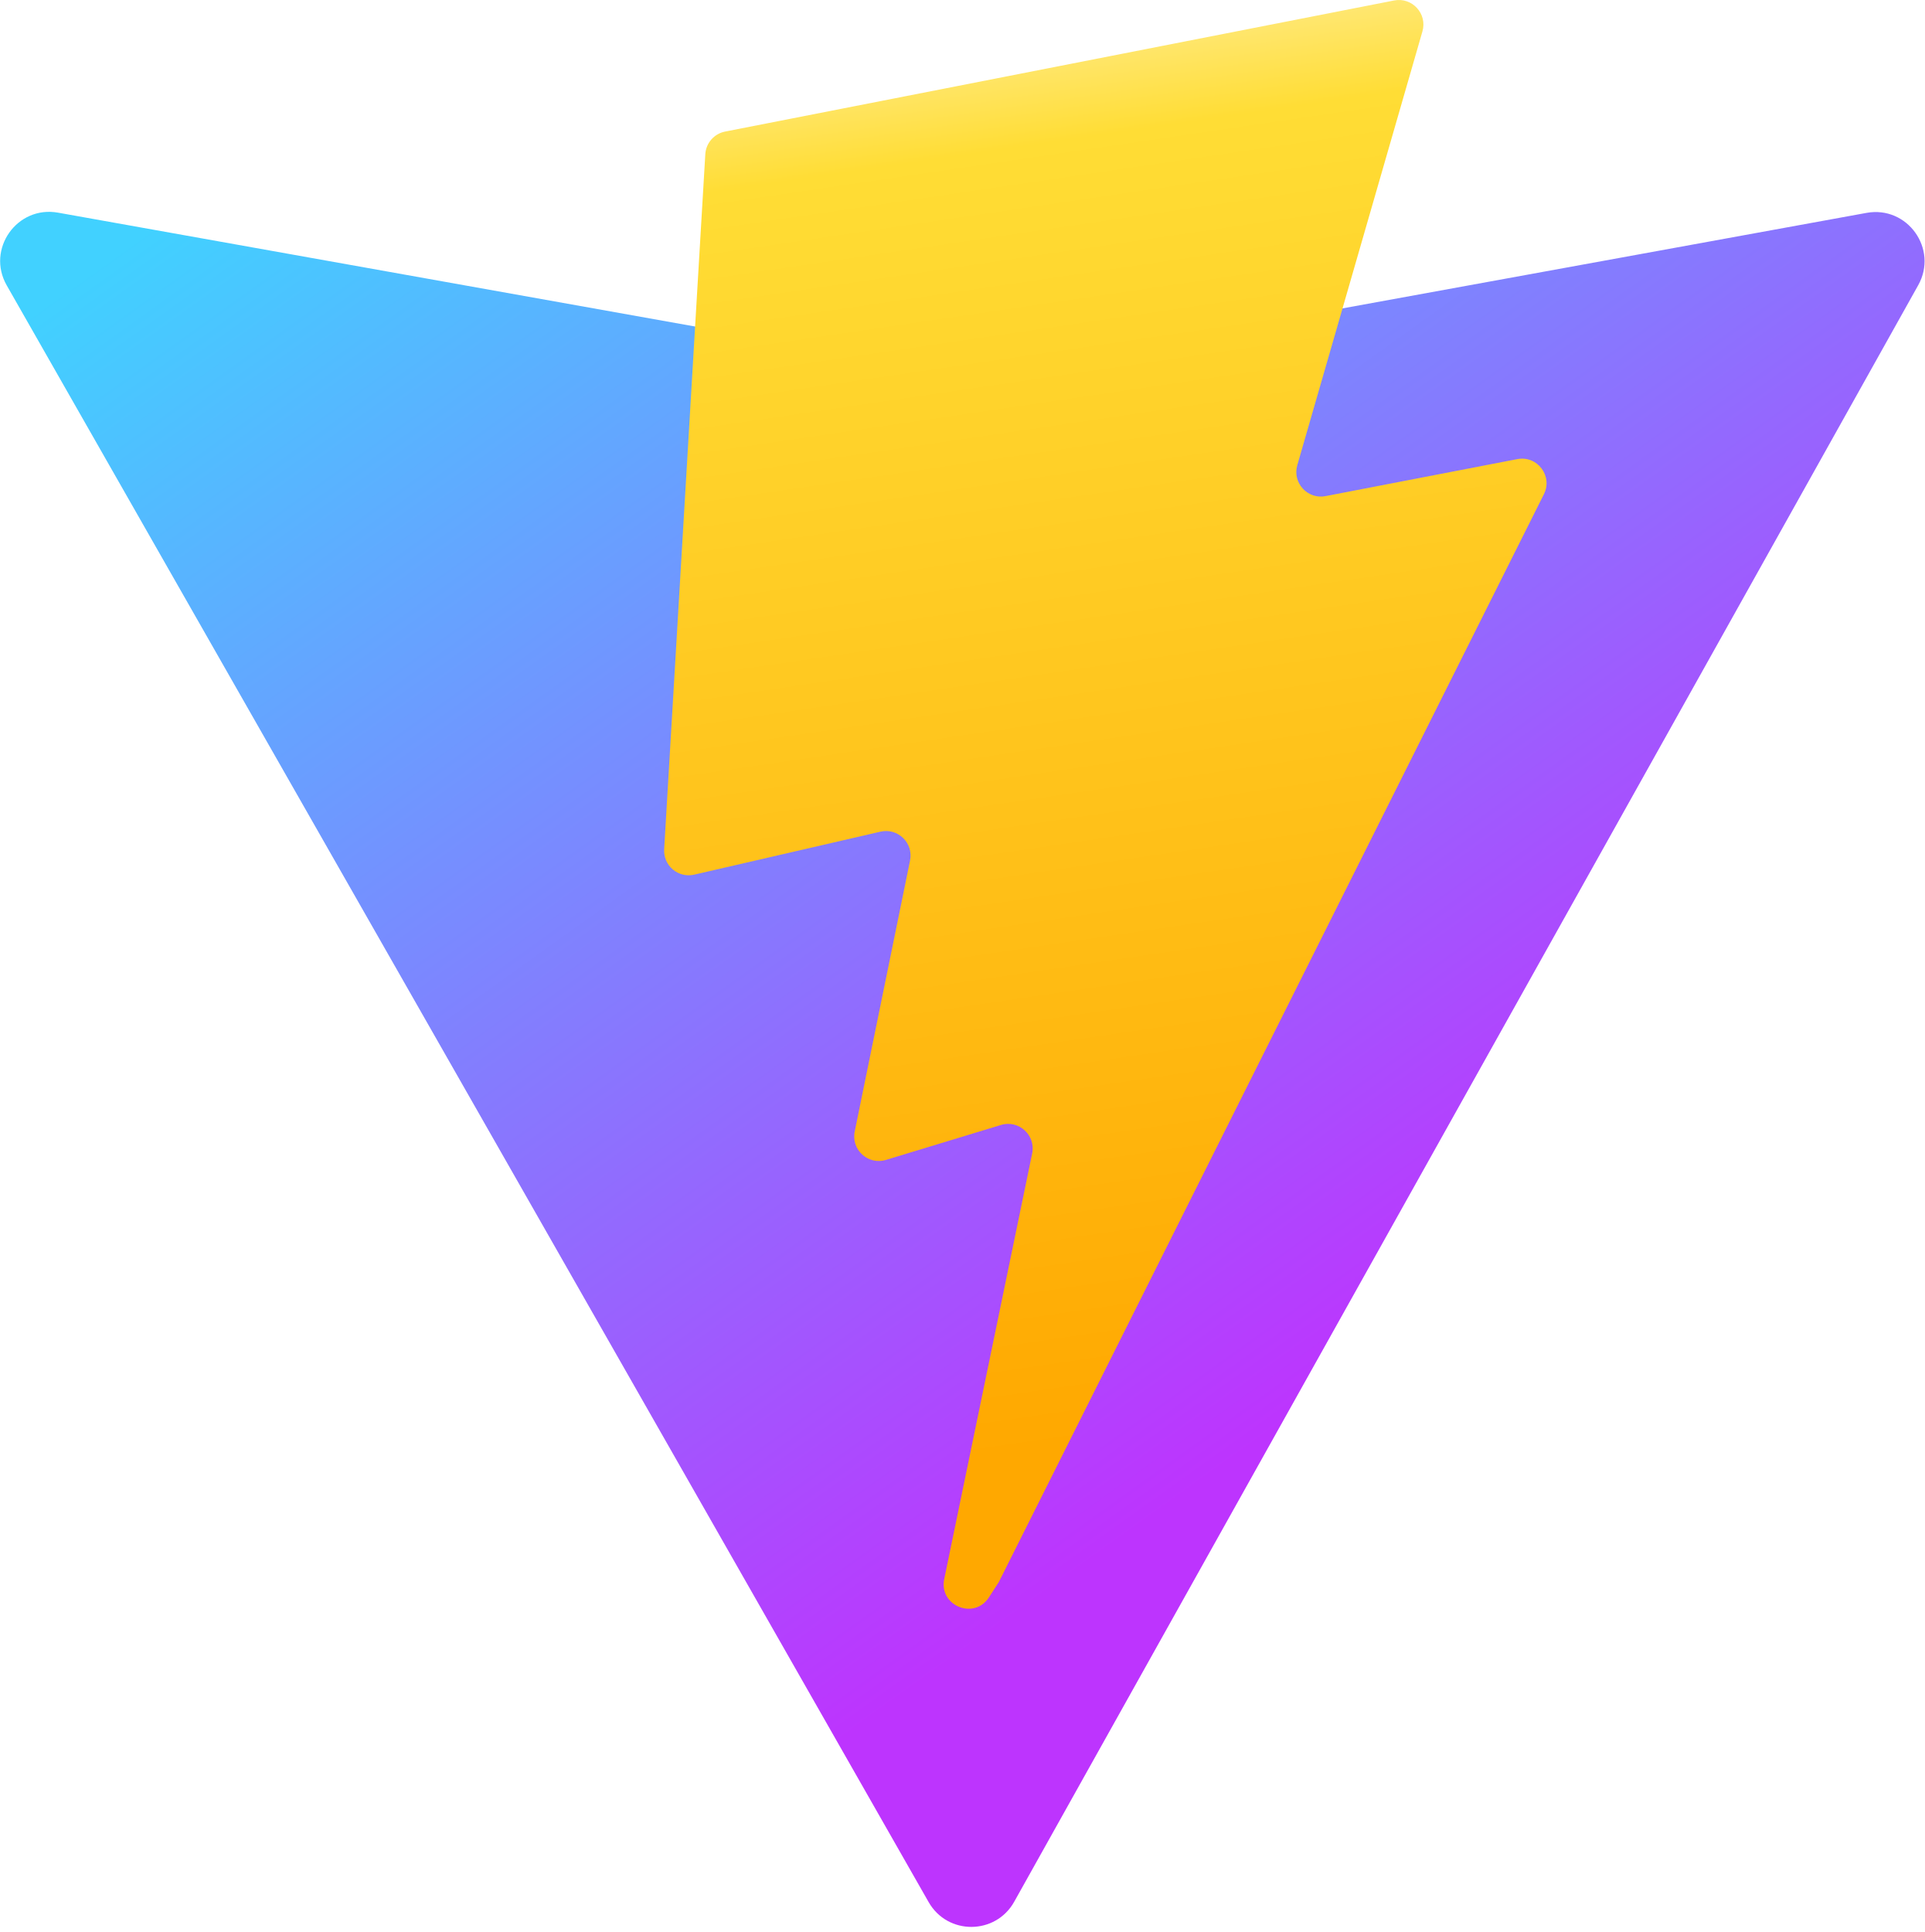
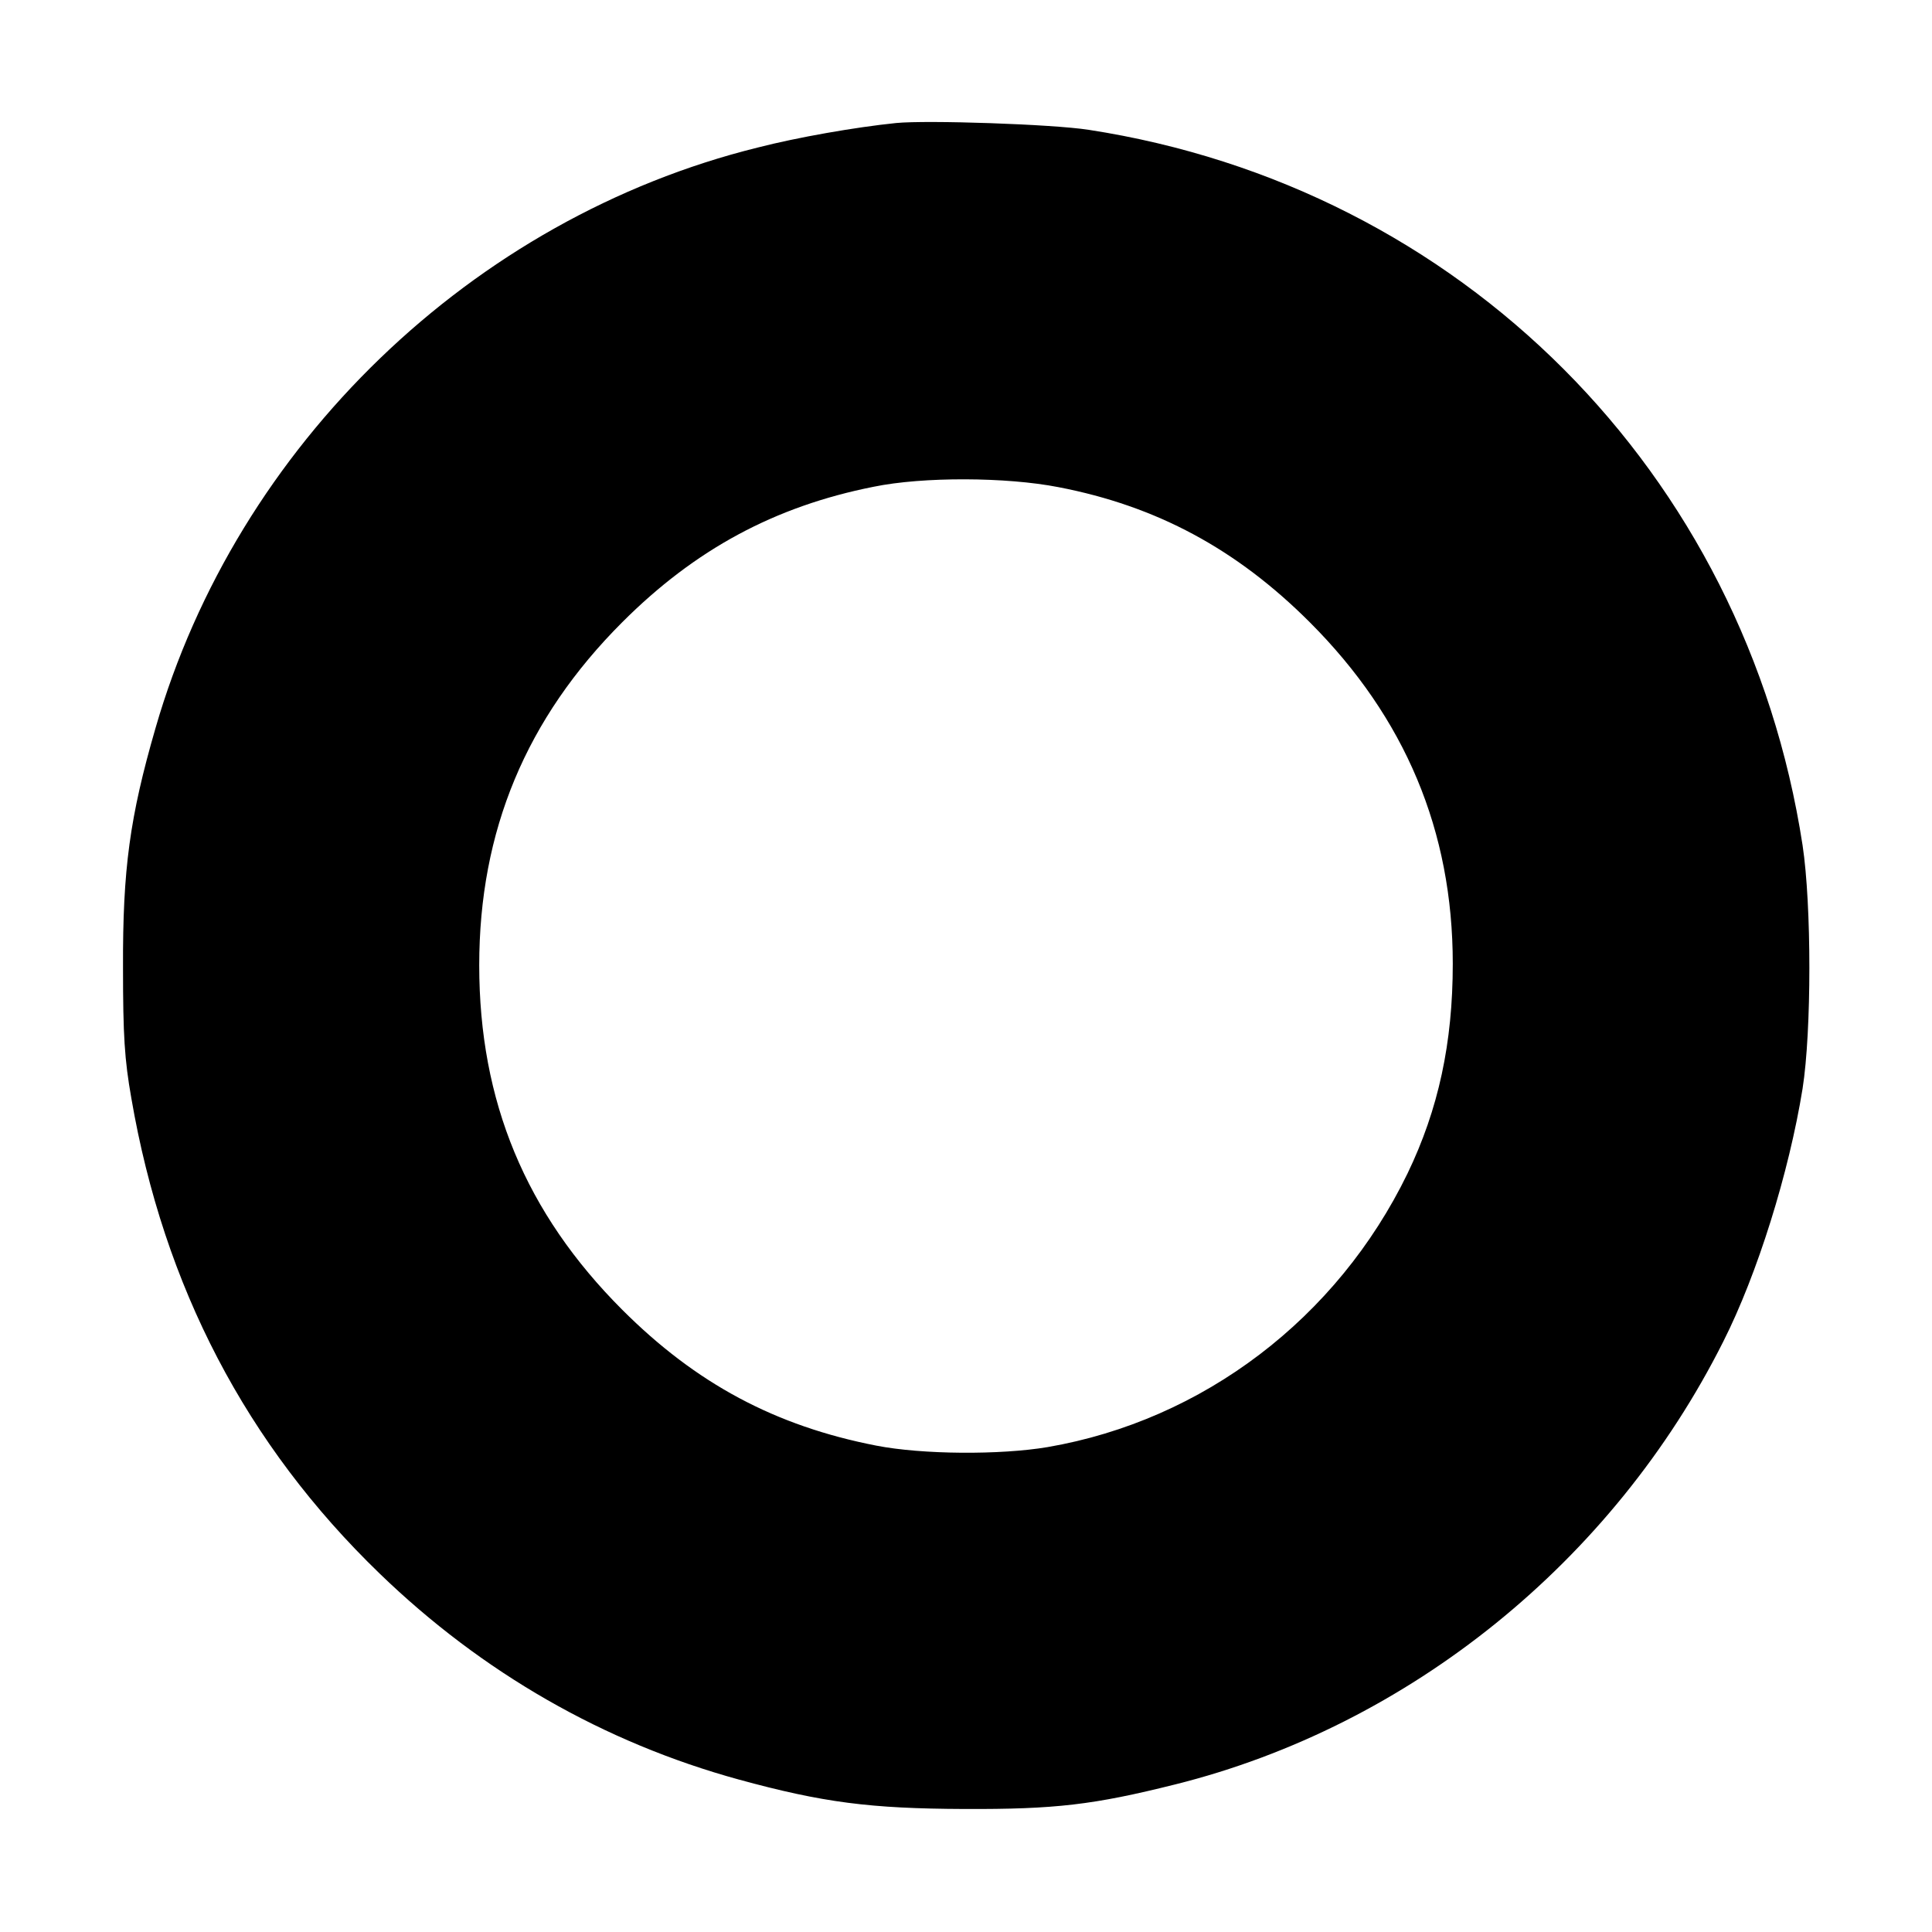
- <svg xmlns="http://www.w3.org/2000/svg" aria-hidden="true" role="img" class="iconify iconify--logos" width="31.88" height="32" preserveAspectRatio="xMidYMid meet" viewBox="0 0 256 257">
-   <defs>
-     <linearGradient id="IconifyId1813088fe1fbc01fb466" x1="-.828%" x2="57.636%" y1="7.652%" y2="78.411%">
-       <stop offset="0%" stop-color="#41D1FF" />
-       <stop offset="100%" stop-color="#BD34FE" />
-     </linearGradient>
-     <linearGradient id="IconifyId1813088fe1fbc01fb467" x1="43.376%" x2="50.316%" y1="2.242%" y2="89.03%">
-       <stop offset="0%" stop-color="#FFEA83" />
-       <stop offset="8.333%" stop-color="#FFDD35" />
-       <stop offset="100%" stop-color="#FFA800" />
-     </linearGradient>
-   </defs>
-   <path fill="url(#IconifyId1813088fe1fbc01fb466)" d="M255.153 37.938L134.897 252.976c-2.483 4.44-8.862 4.466-11.382.048L.875 37.958c-2.746-4.814 1.371-10.646 6.827-9.67l120.385 21.517a6.537 6.537 0 0 0 2.322-.004l117.867-21.483c5.438-.991 9.574 4.796 6.877 9.62Z" />
-   <path fill="url(#IconifyId1813088fe1fbc01fb467)" d="M185.432.063L96.44 17.501a3.268 3.268 0 0 0-2.634 3.014l-5.474 92.456a3.268 3.268 0 0 0 3.997 3.378l24.777-5.718c2.318-.535 4.413 1.507 3.936 3.838l-7.361 36.047c-.495 2.426 1.782 4.5 4.151 3.78l15.304-4.649c2.372-.72 4.652 1.36 4.15 3.788l-11.698 56.621c-.732 3.542 3.979 5.473 5.943 2.437l1.313-2.028l72.516-144.72c1.215-2.423-.88-5.186-3.54-4.672l-25.505 4.922c-2.396.462-4.435-1.77-3.759-4.114l16.646-57.705c.677-2.35-1.37-4.583-3.769-4.113Z" />
+ <svg xmlns="http://www.w3.org/2000/svg" version="1.0" width="512pt" height="512pt" viewBox="0 0 512 512" preserveAspectRatio="xMidYMid meet">
+   <g transform="translate(0,512) scale(0.1,-0.1)" fill="#000000" stroke="none">
+     <path d="M2375 4794 c-108 -11 -262 -38 -367 -65 -756 -187 -1380 -789 -1596 -1539 -68 -235 -87 -373 -86 -635 0 -179 4 -243 22 -345 86 -500 305 -919 658 -1260 272 -263 595 -448 952 -546 223 -61 348 -77 597 -78 242 -1 343 11 559 65 621 155 1161 592 1453 1174 90 178 174 447 210 670 24 153 24 486 0 645 -152 989 -906 1744 -1892 1896 -97 15 -428 26 -510 18z m430 -965 c260 -50 472 -164 666 -358 253 -253 379 -553 379 -905 0 -210 -38 -386 -120 -556 -186 -383 -541 -654 -954 -725 -125 -21 -331 -20 -454 4 -267 52 -477 164 -673 360 -256 256 -379 552 -379 913 0 356 124 654 379 909 193 193 404 307 666 359 131 27 352 26 490 -1z" />
+   </g>
</svg>
